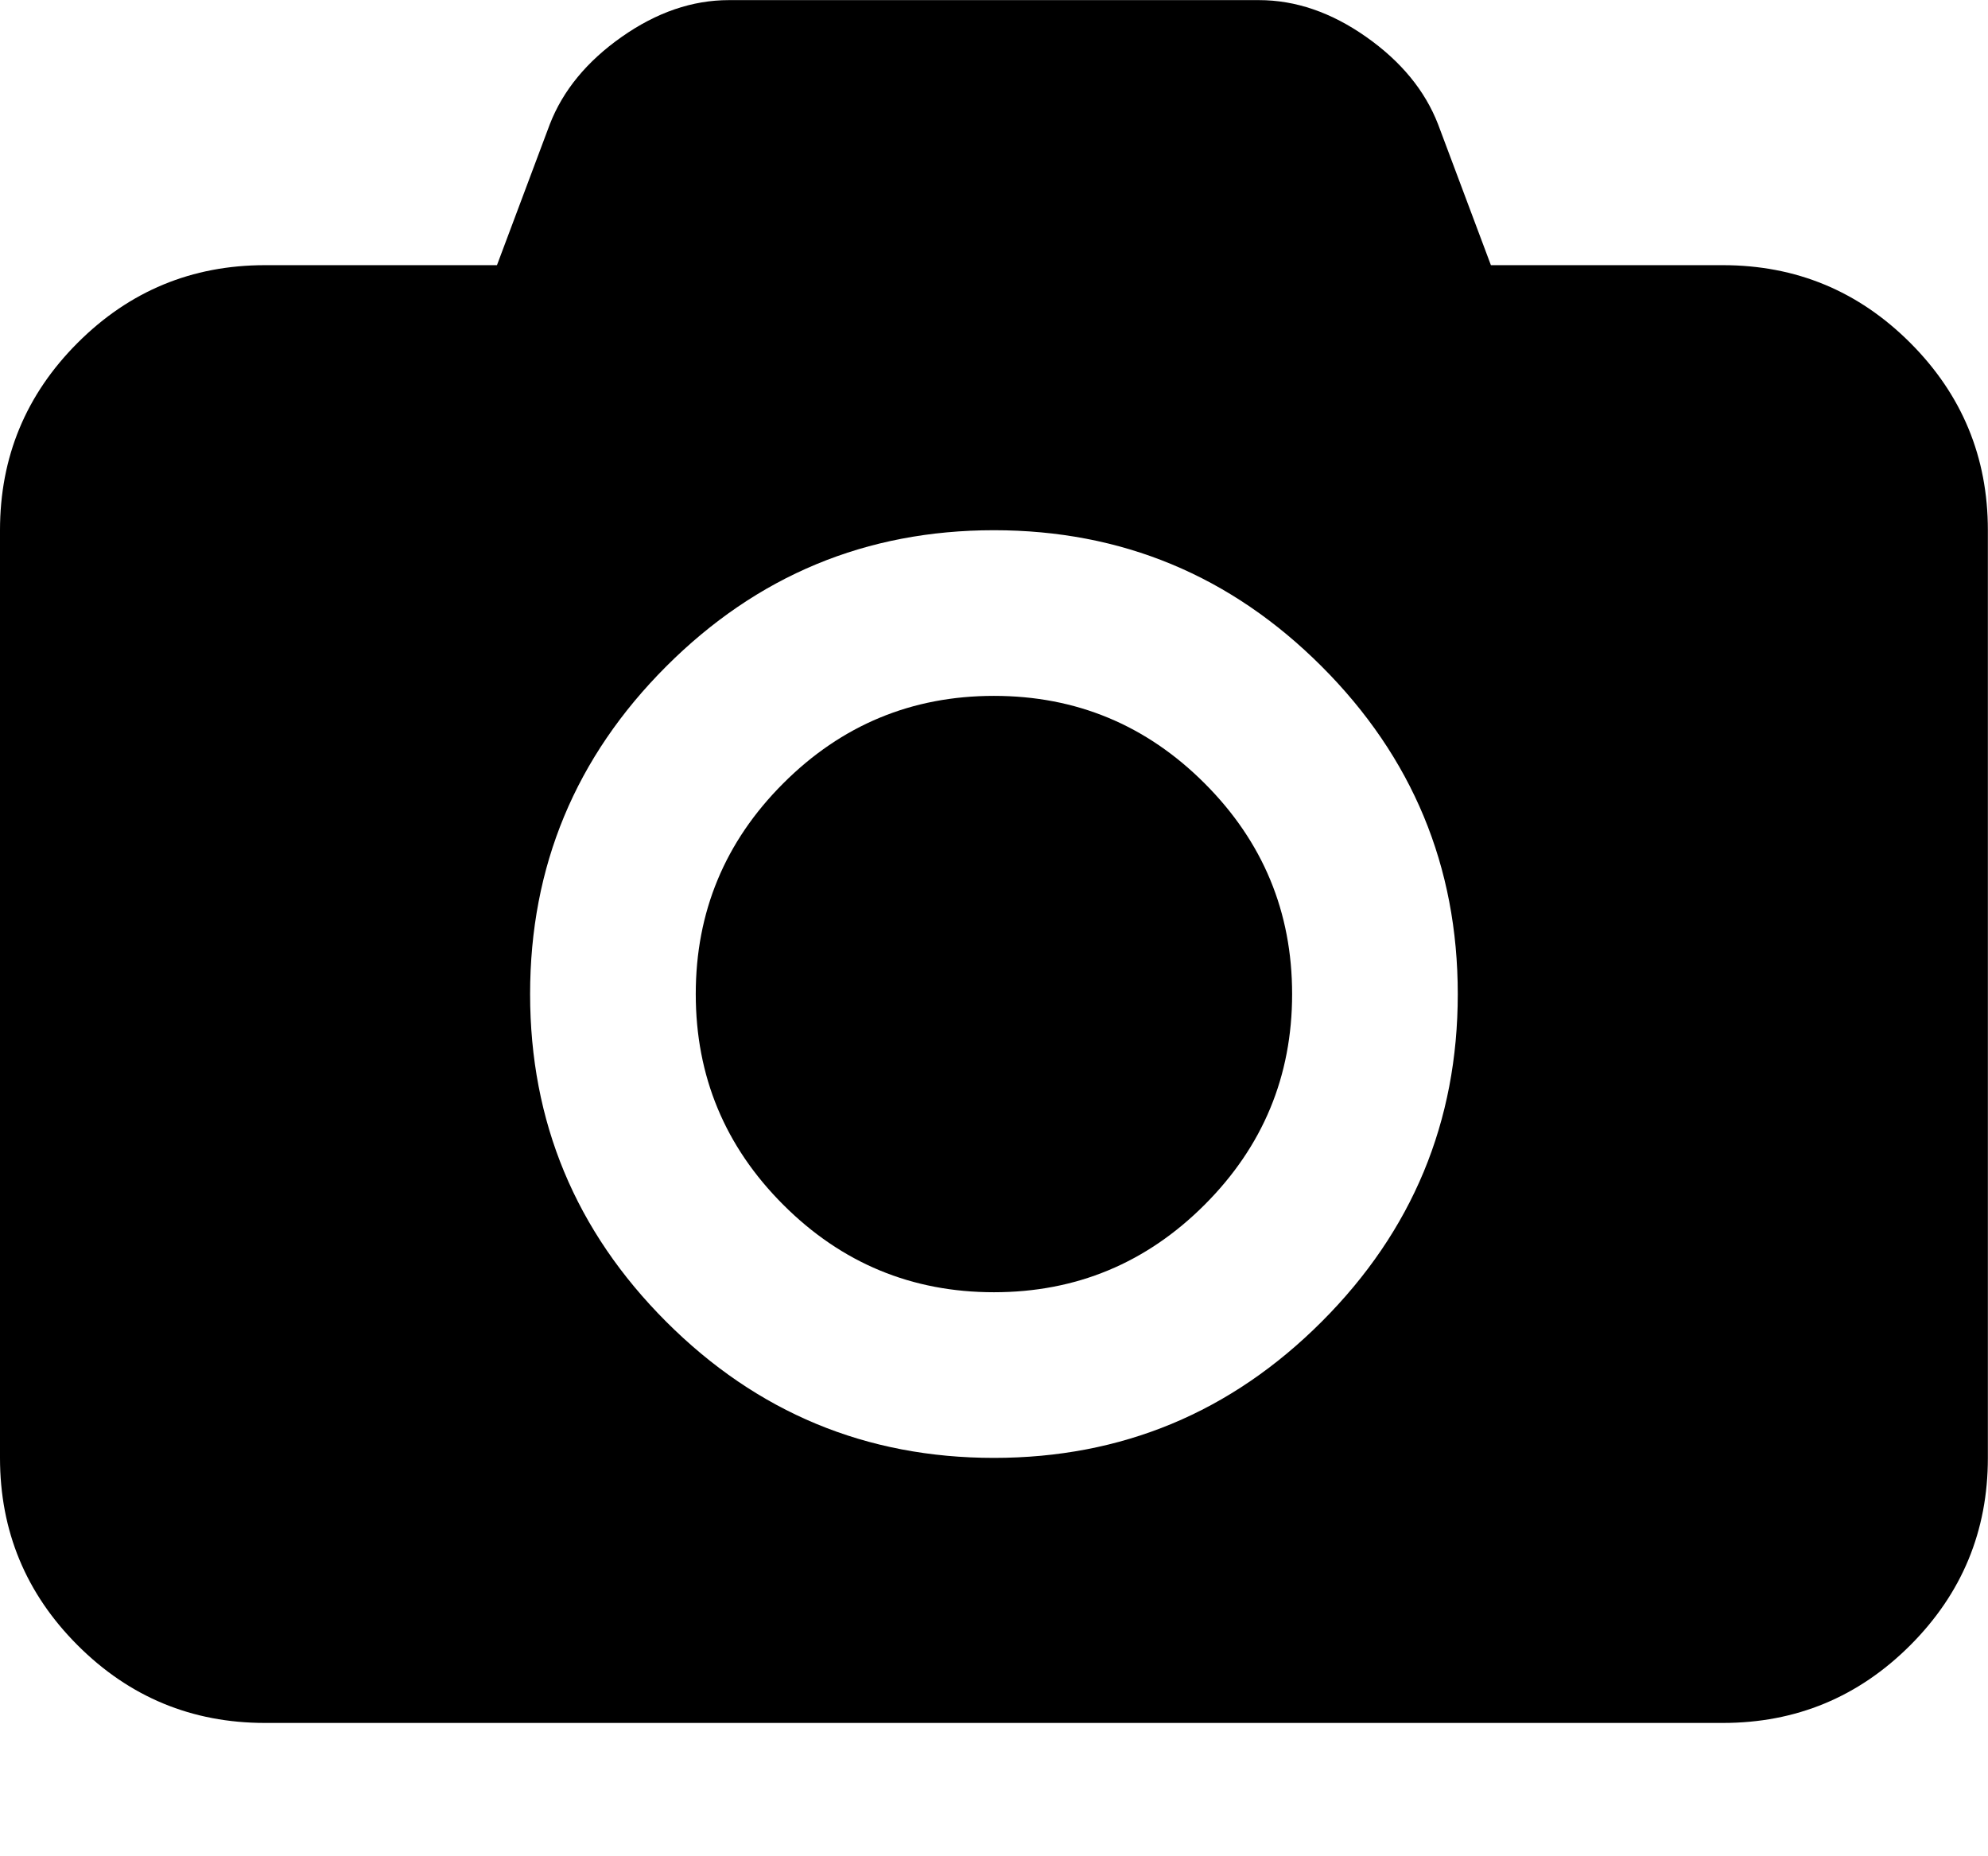
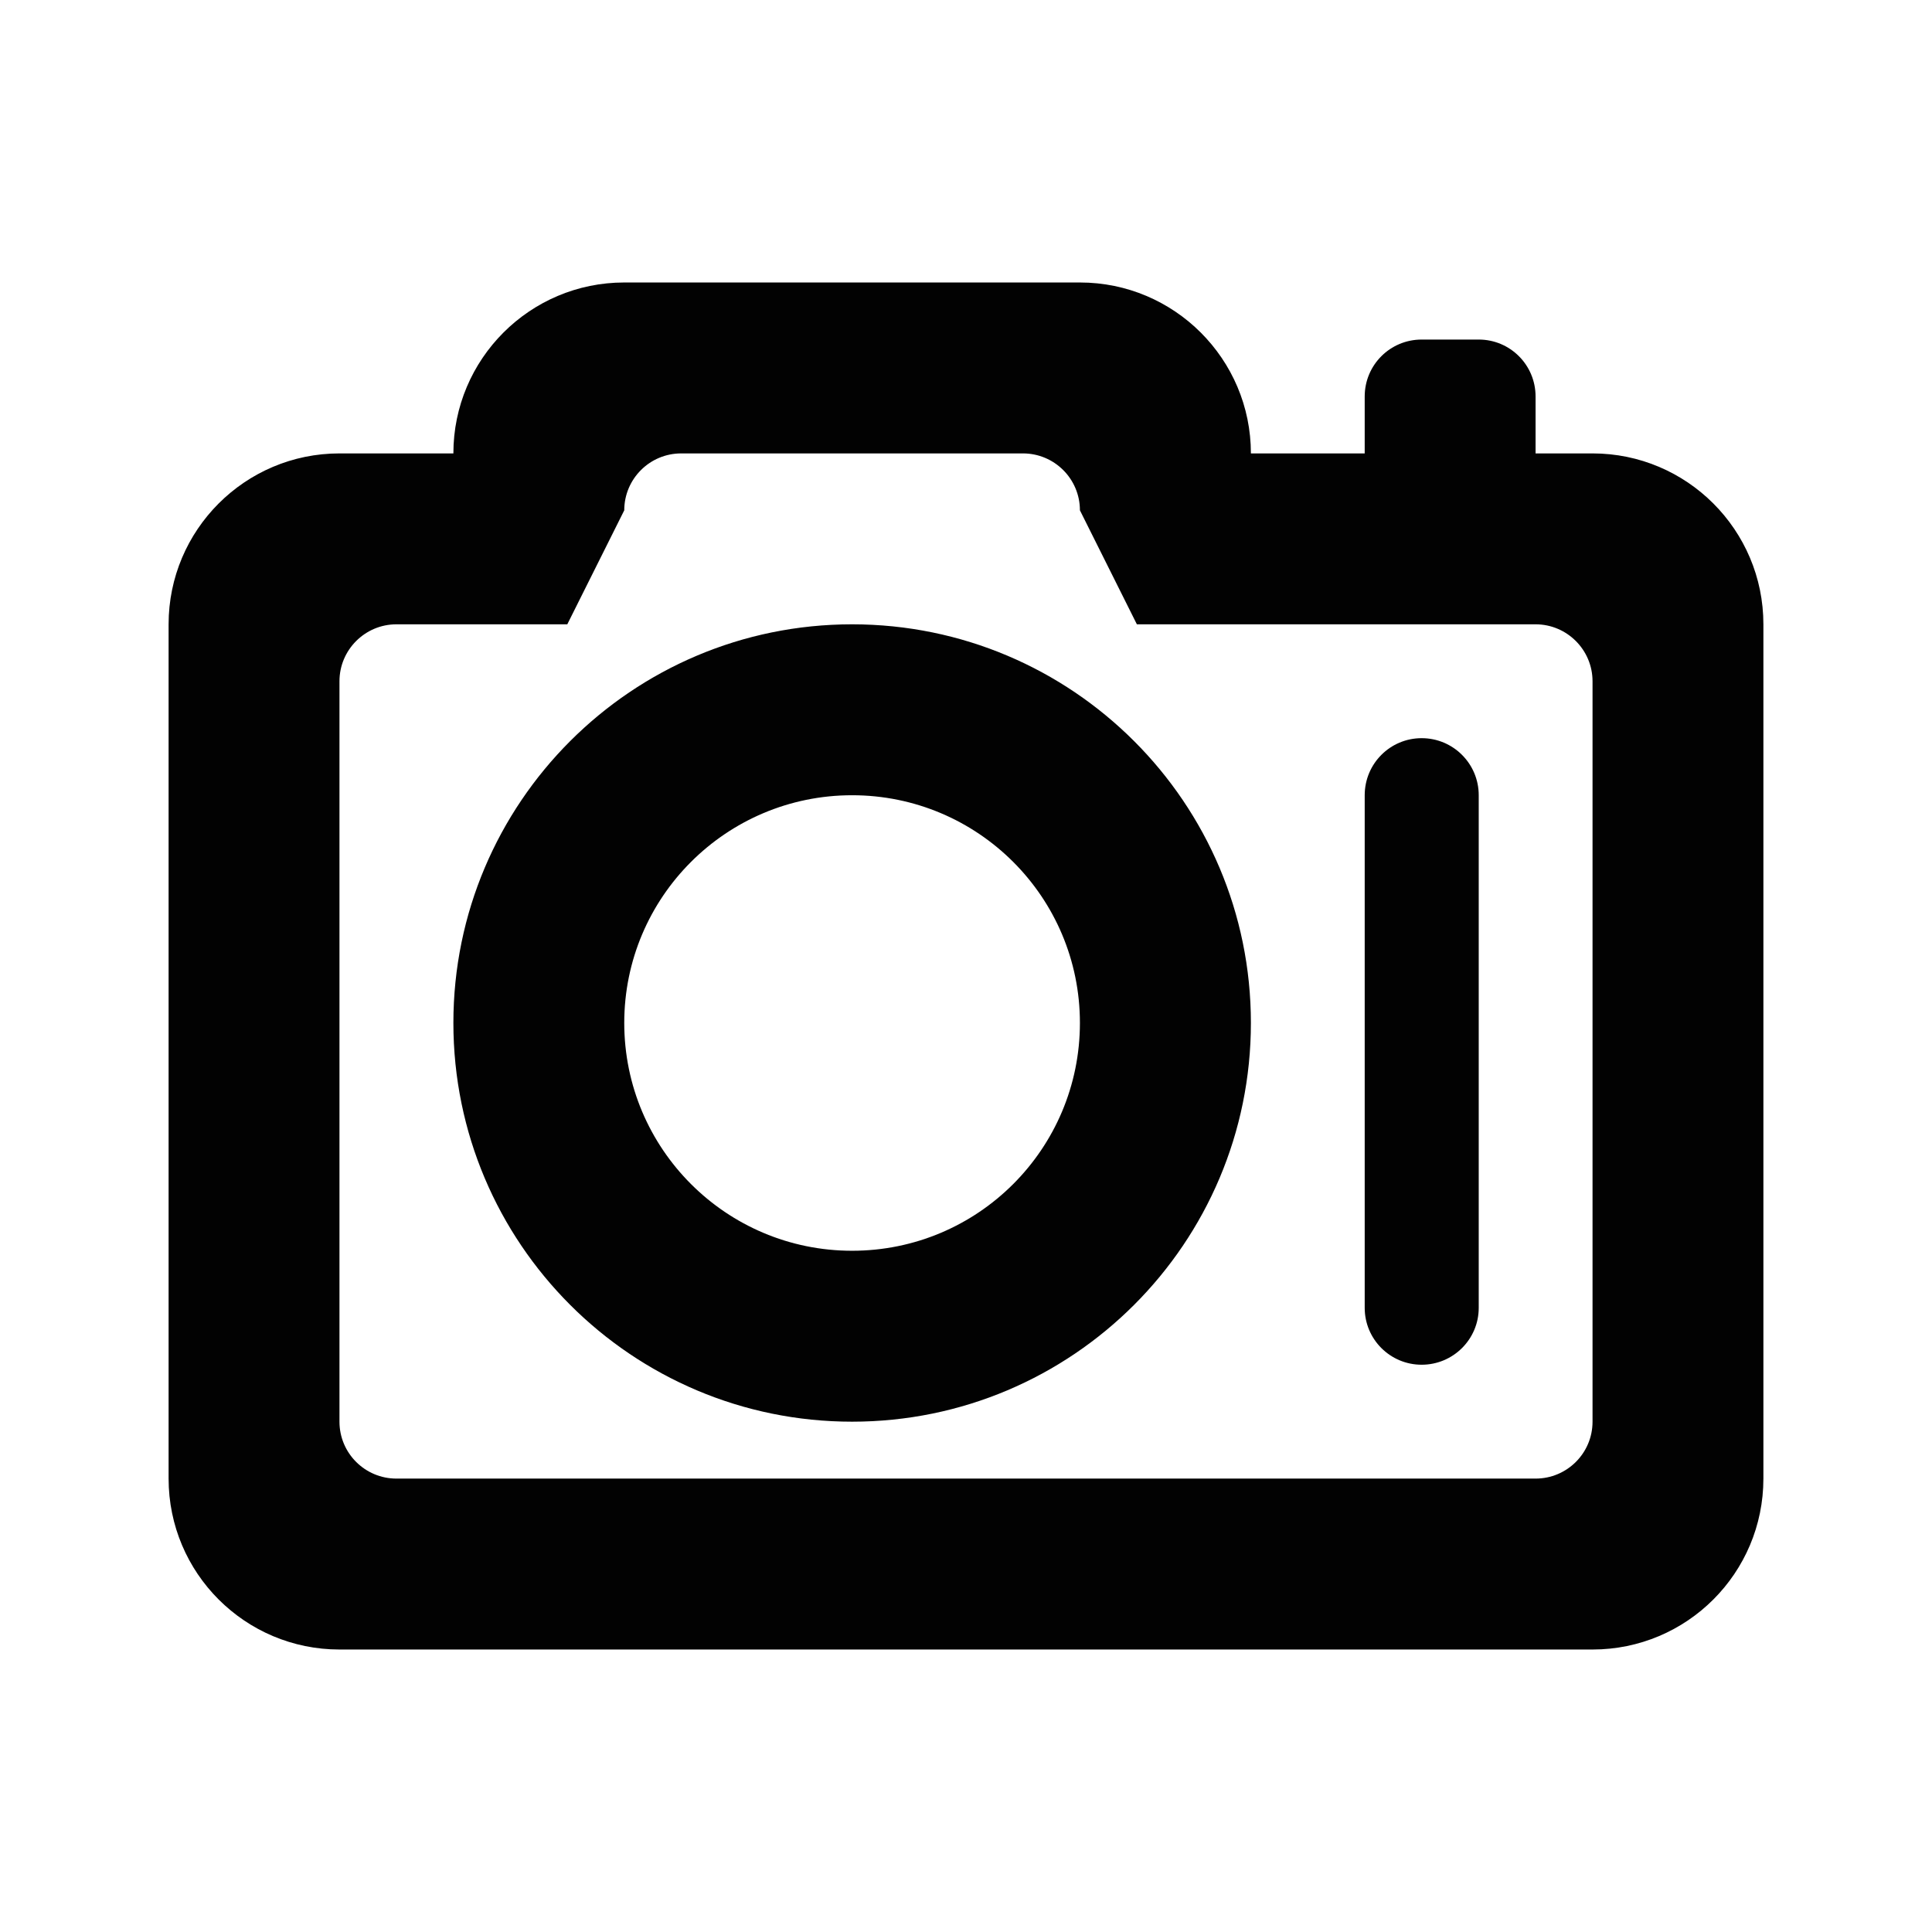
- <svg xmlns="http://www.w3.org/2000/svg" height="1000" width="1071.429">
-   <path d="M535.68 375.04q66.402 0 113.553 47.151t47.151 113.553 -47.151 113.553 -113.553 47.151 -113.553 -47.151 -47.151 -113.553 47.151 -113.553 113.553 -47.151zm392.832 -232.128q59.148 0 100.998 41.85t41.85 100.998v499.968q0 59.148 -41.85 100.998t-100.998 41.85h-785.664q-59.148 0 -100.998 -41.85t-41.85 -100.998v-499.968q0 -59.148 41.85 -100.998t100.998 -41.85h124.992l28.458 -75.888q10.602 -27.342 38.781 -47.151t57.753 -19.809h285.696q29.574 0 57.753 19.809t38.781 47.151l28.458 75.888h124.992zm-392.832 642.816q103.23 0 176.607 -73.377t73.377 -176.607 -73.377 -176.607 -176.607 -73.377 -176.607 73.377 -73.377 176.607 73.377 176.607 176.607 73.377z" />
+ <svg xmlns="http://www.w3.org/2000/svg" version="1.1" id="Layer_1" x="0px" y="0px" width="1000px" height="1000px" viewBox="0 0 1000 1000" enable-background="new 0 0 1000 1000" xml:space="preserve">
+   <path fill-rule="evenodd" clip-rule="evenodd" fill="#020202" d="M824.291,853.787H175.708c-48.828,0-88.443-39.558-88.443-88.472  V323.143c0-48.828,39.615-88.458,88.443-88.458h58.962c0-48.828,39.615-88.472,88.443-88.472h235.849  c48.828,0,88.501,39.644,88.501,88.472h58.904v-29.467c0-16.324,13.186-29.467,29.481-29.467h29.538  c16.237,0,29.424,13.143,29.424,29.467v29.467h29.48c48.828,0,88.443,39.63,88.443,88.458v442.173  C912.734,814.229,873.119,853.787,824.291,853.787L824.291,853.787z M824.291,352.608c0-16.252-13.243-29.466-29.48-29.466H588.442  l-29.48-59.006c0-16.237-13.187-29.452-29.481-29.452H352.594c-16.295,0-29.48,13.215-29.48,29.452l-29.481,59.006h-88.443  c-16.237,0-29.48,13.214-29.48,29.466v383.255c0,16.323,13.243,29.452,29.48,29.452h589.622c16.237,0,29.48-13.129,29.48-29.452  V352.608L824.291,352.608z M735.849,706.382c-16.296,0-29.481-13.186-29.481-29.452V411.614c0-16.339,13.186-29.539,29.481-29.539  c16.295,0,29.538,13.2,29.538,29.539V676.93C765.387,693.196,752.144,706.382,735.849,706.382L735.849,706.382z M441.037,735.863  c-113.951,0-206.367-92.417-206.367-206.396c0-113.908,92.416-206.324,206.367-206.324c114.009,0,206.426,92.416,206.426,206.324  C647.463,643.446,555.046,735.863,441.037,735.863L441.037,735.863z M441.037,411.614c-65.123,0-117.924,52.772-117.924,117.853  c0,65.151,52.801,117.924,117.924,117.924c65.181,0,117.925-52.772,117.925-117.924  C558.962,464.387,506.218,411.614,441.037,411.614L441.037,411.614z" />
</svg>
